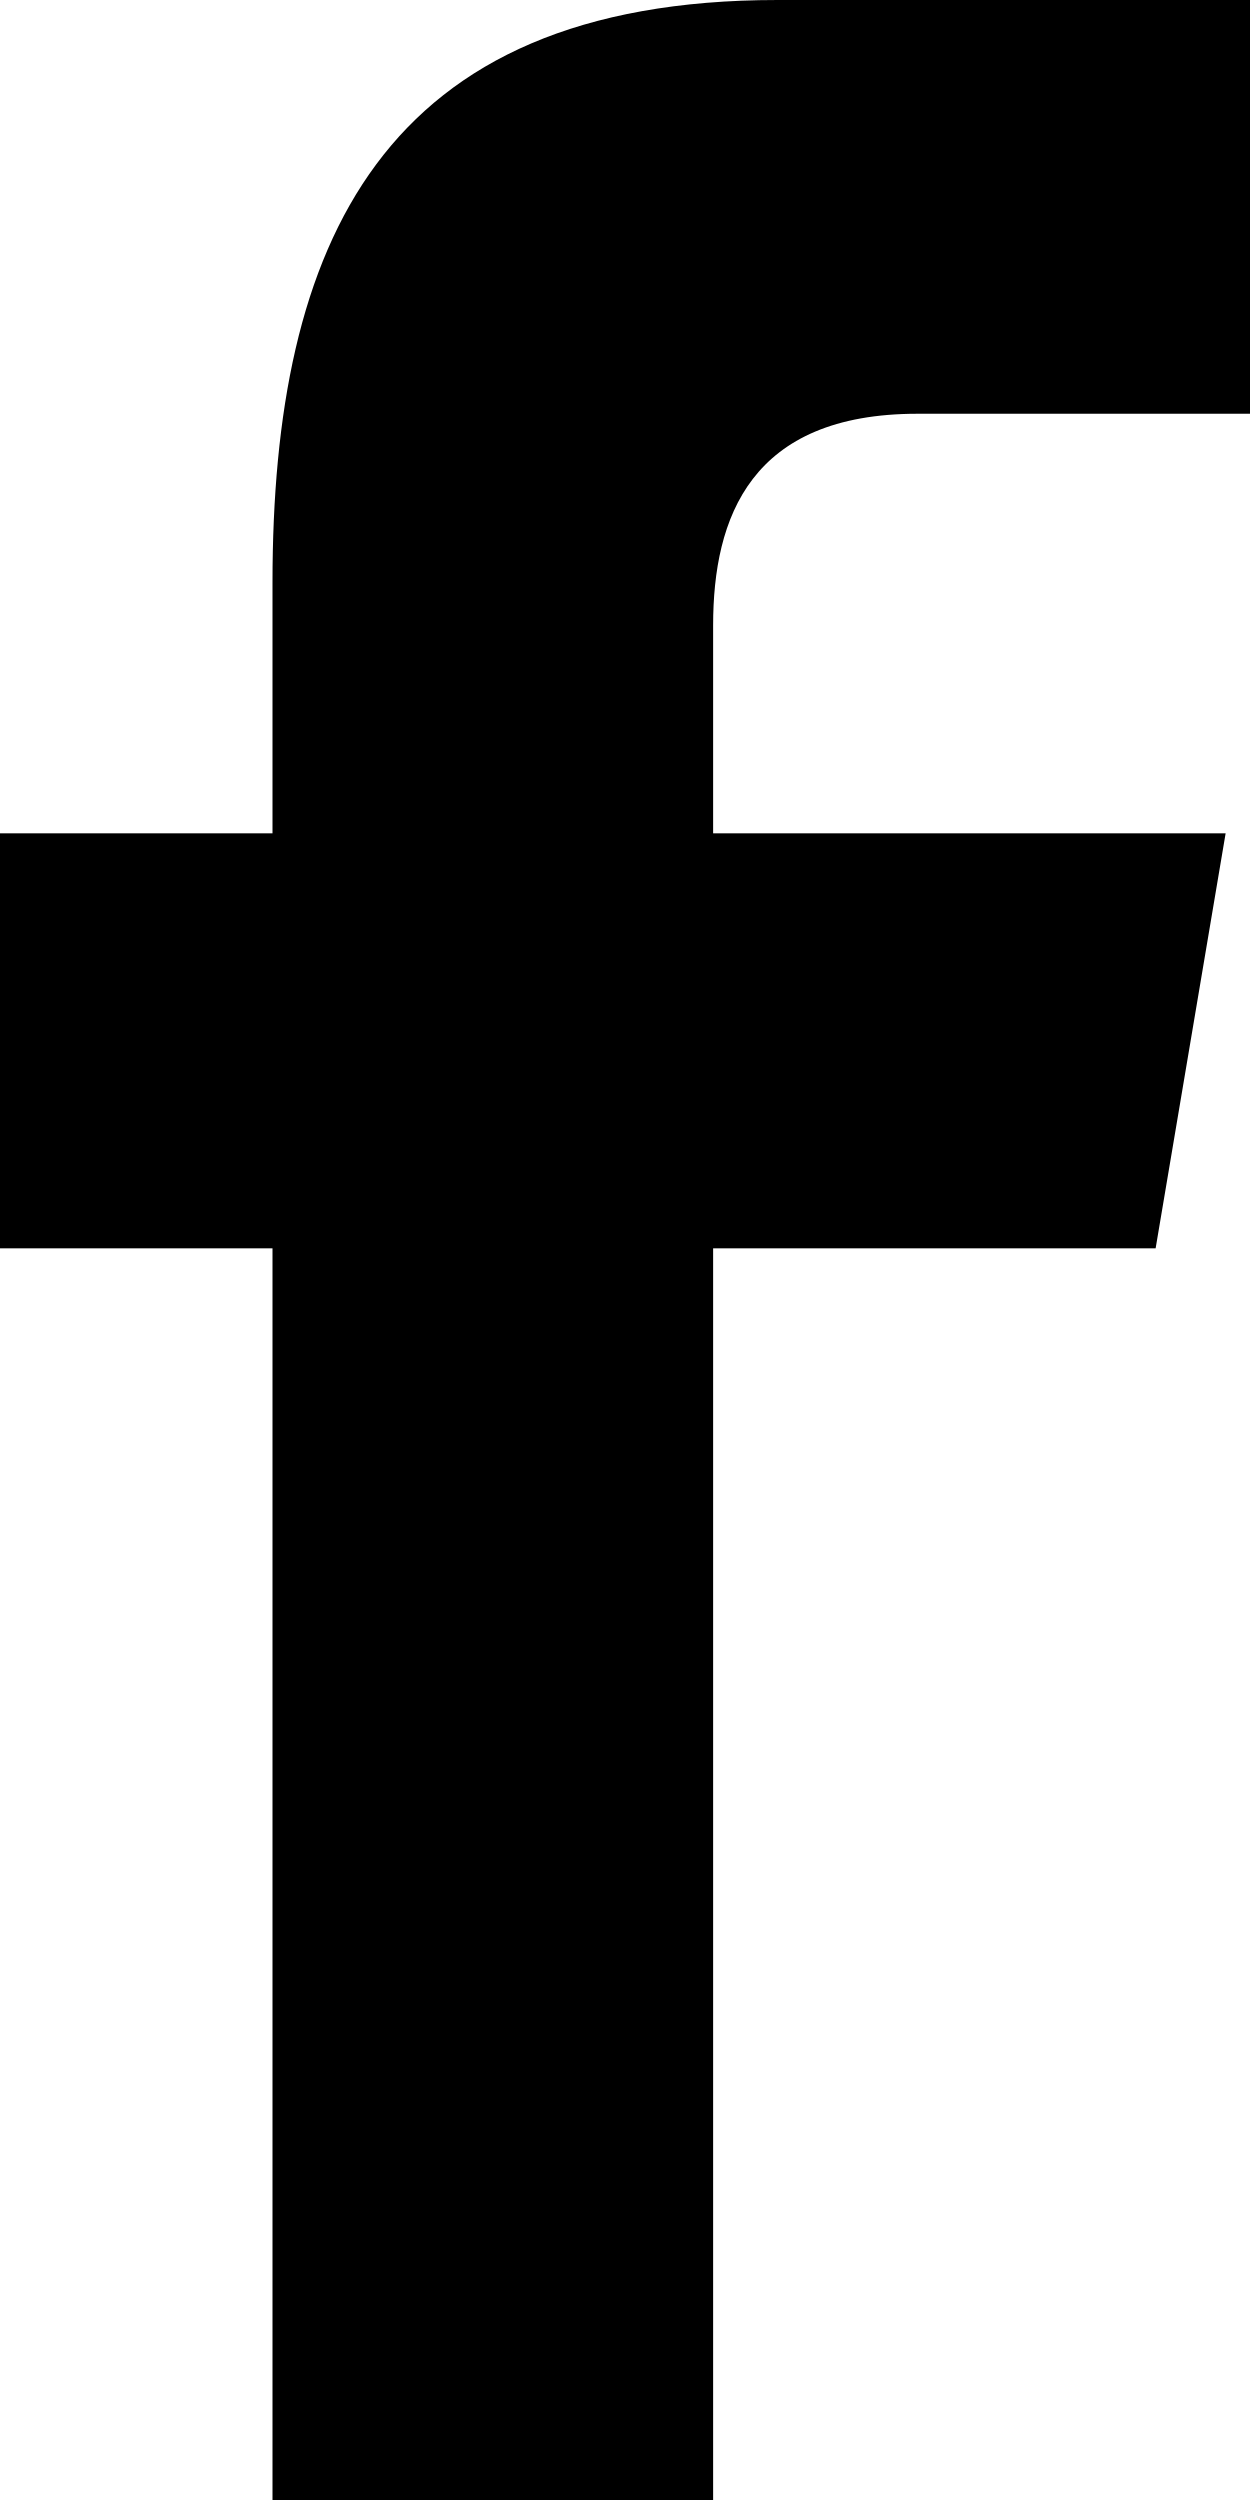
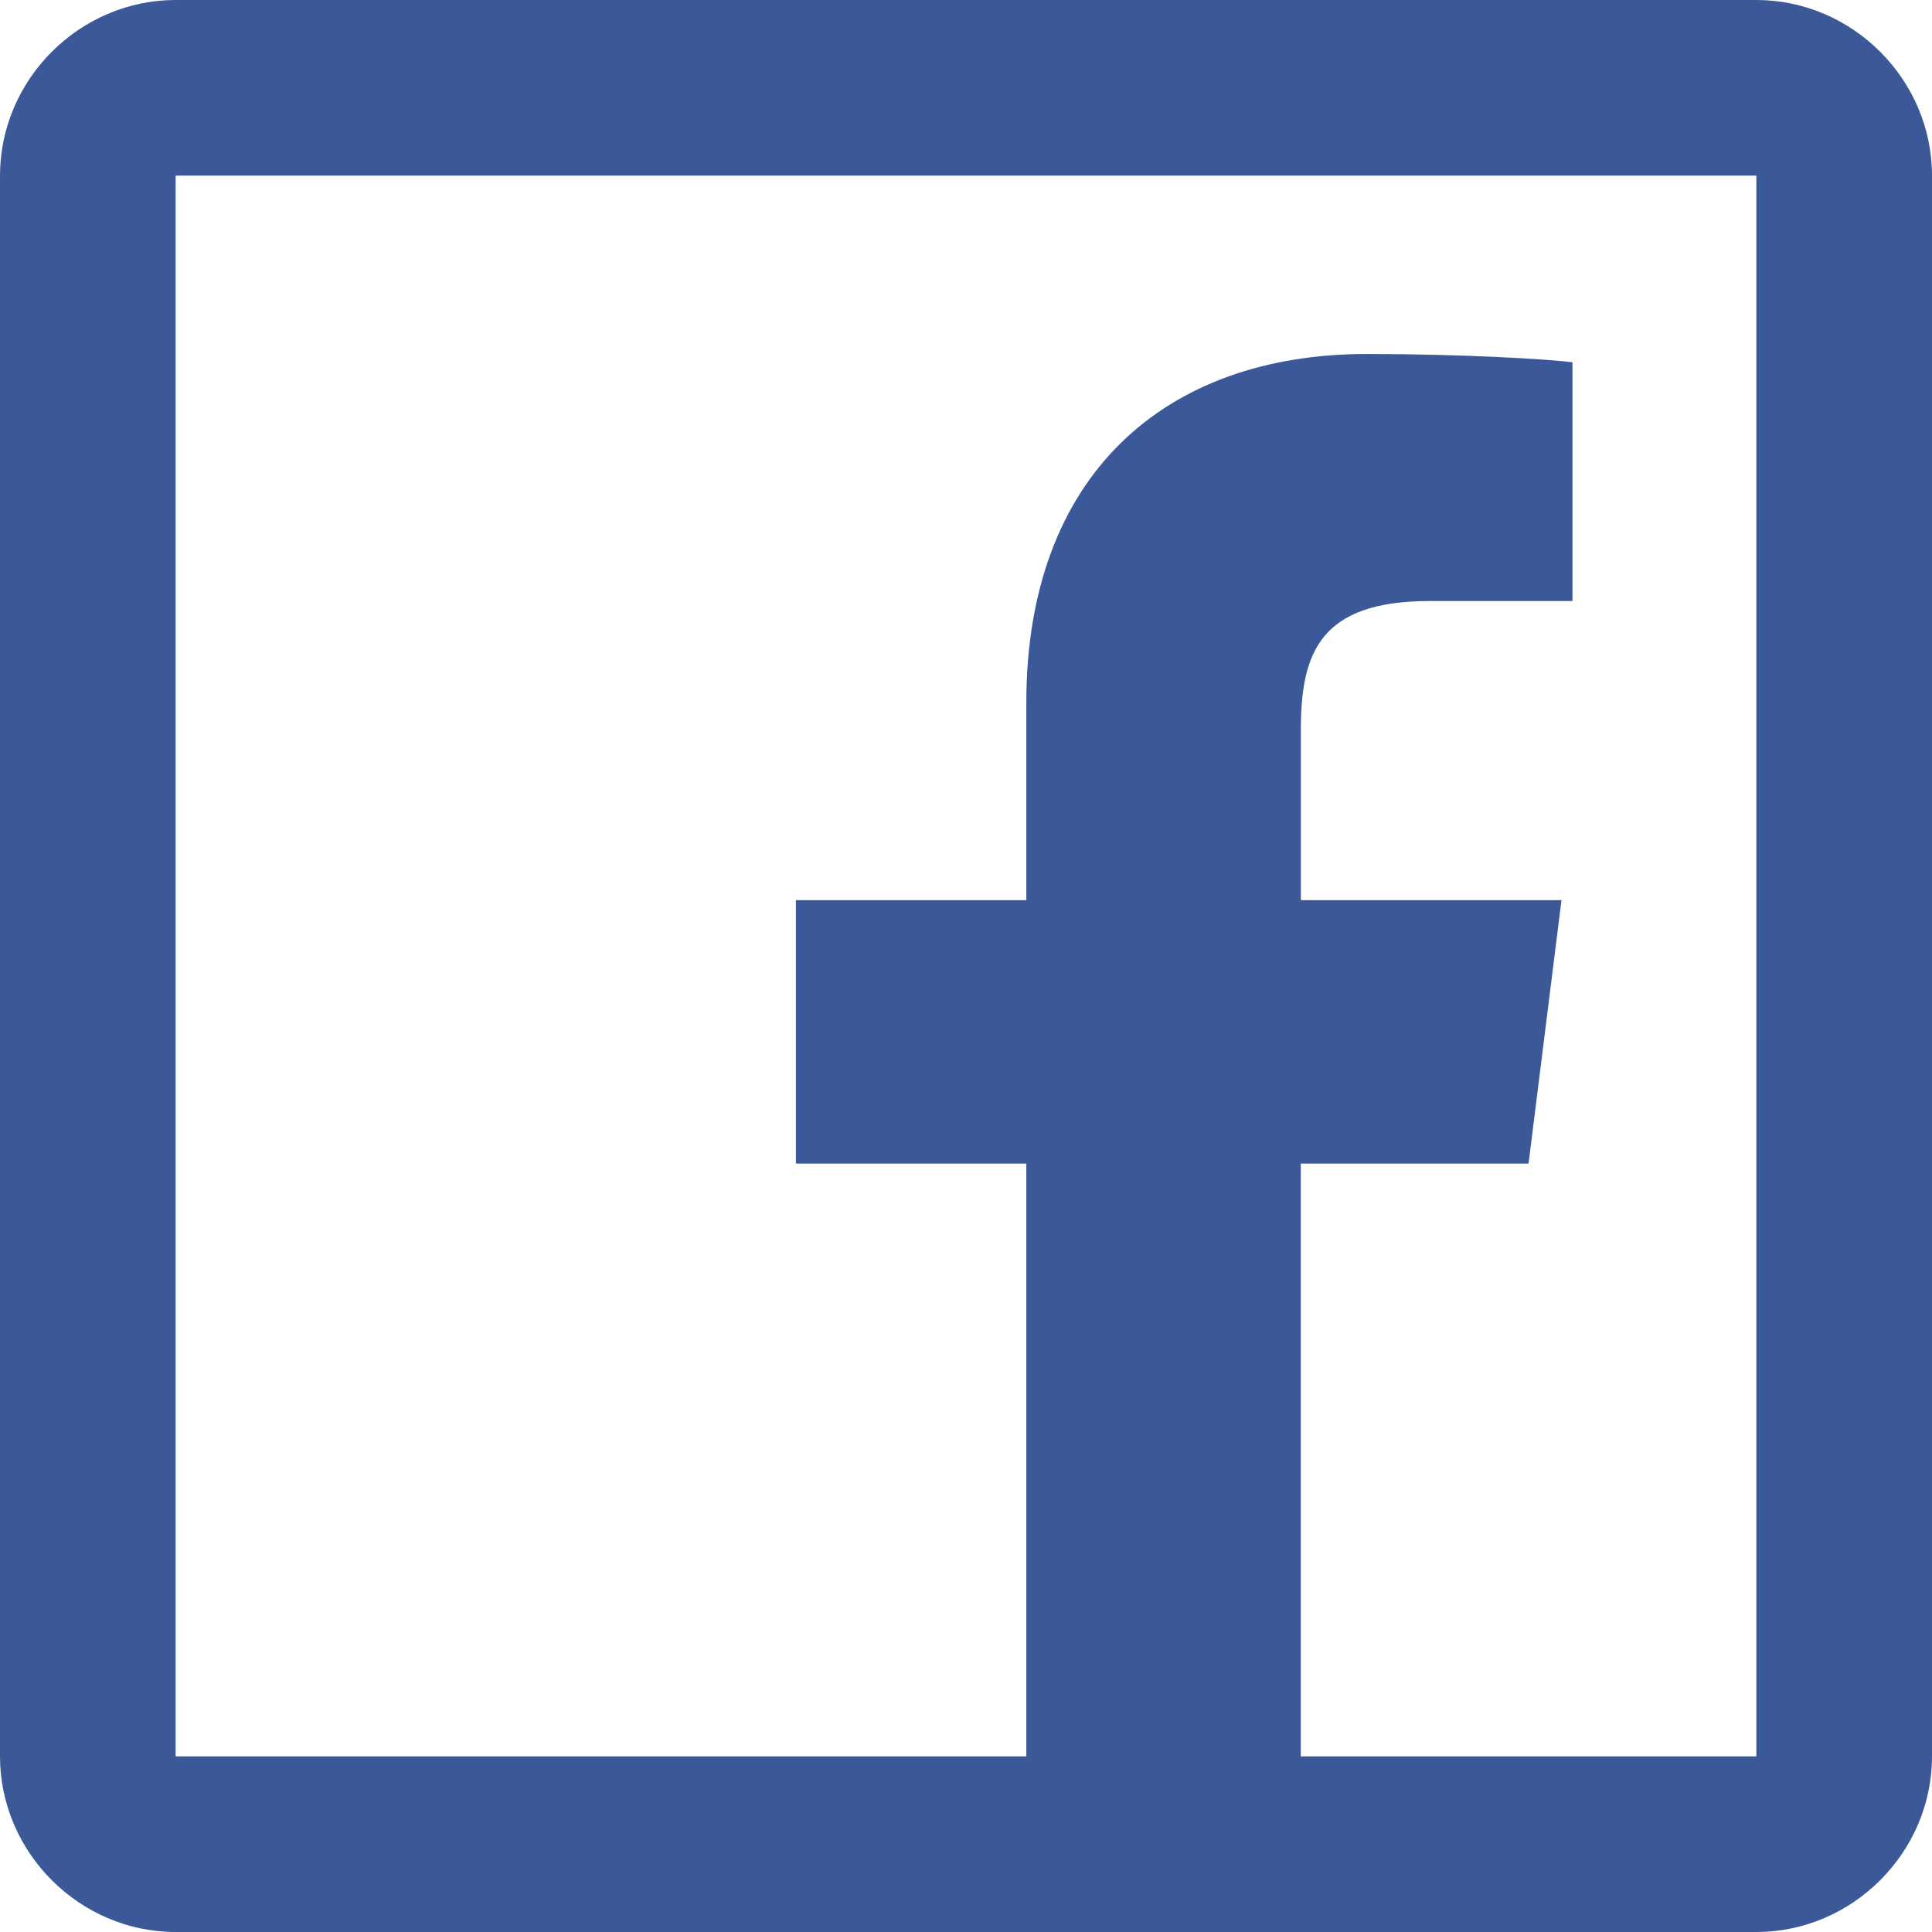
- <svg xmlns="http://www.w3.org/2000/svg" viewBox="-193 28 6 12">
-   <path d="M-191.692 40v-6.008H-193V32h1.308v-1.204c0-1.625.52-2.796 2.425-2.796H-187v1.986h-1.596c-.8 0-.981.496-.981 1.016V32h2.46l-.336 1.992h-2.124V40h-2.115z" />
+ <svg xmlns="http://www.w3.org/2000/svg" width="22" height="22" viewBox="0 0 22 22">
+   <path d="M2 0C.906 0 0 .906 0 2v18c0 1.094.906 2 2 2h18c1.094 0 2-.906 2-2V2c0-1.094-.906-2-2-2H2zm0 2h18v18h-5.188v-6.75h2.594l.375-3h-2.968V8.312c0-.874.214-1.468 1.468-1.468h1.625V4.125c-.277-.035-1.238-.094-2.343-.094-2.305 0-3.876 1.387-3.876 3.969v2.25H9.063v3h2.624V20H2V2z" fill="#3B5998" fill-rule="nonzero" />
</svg>
